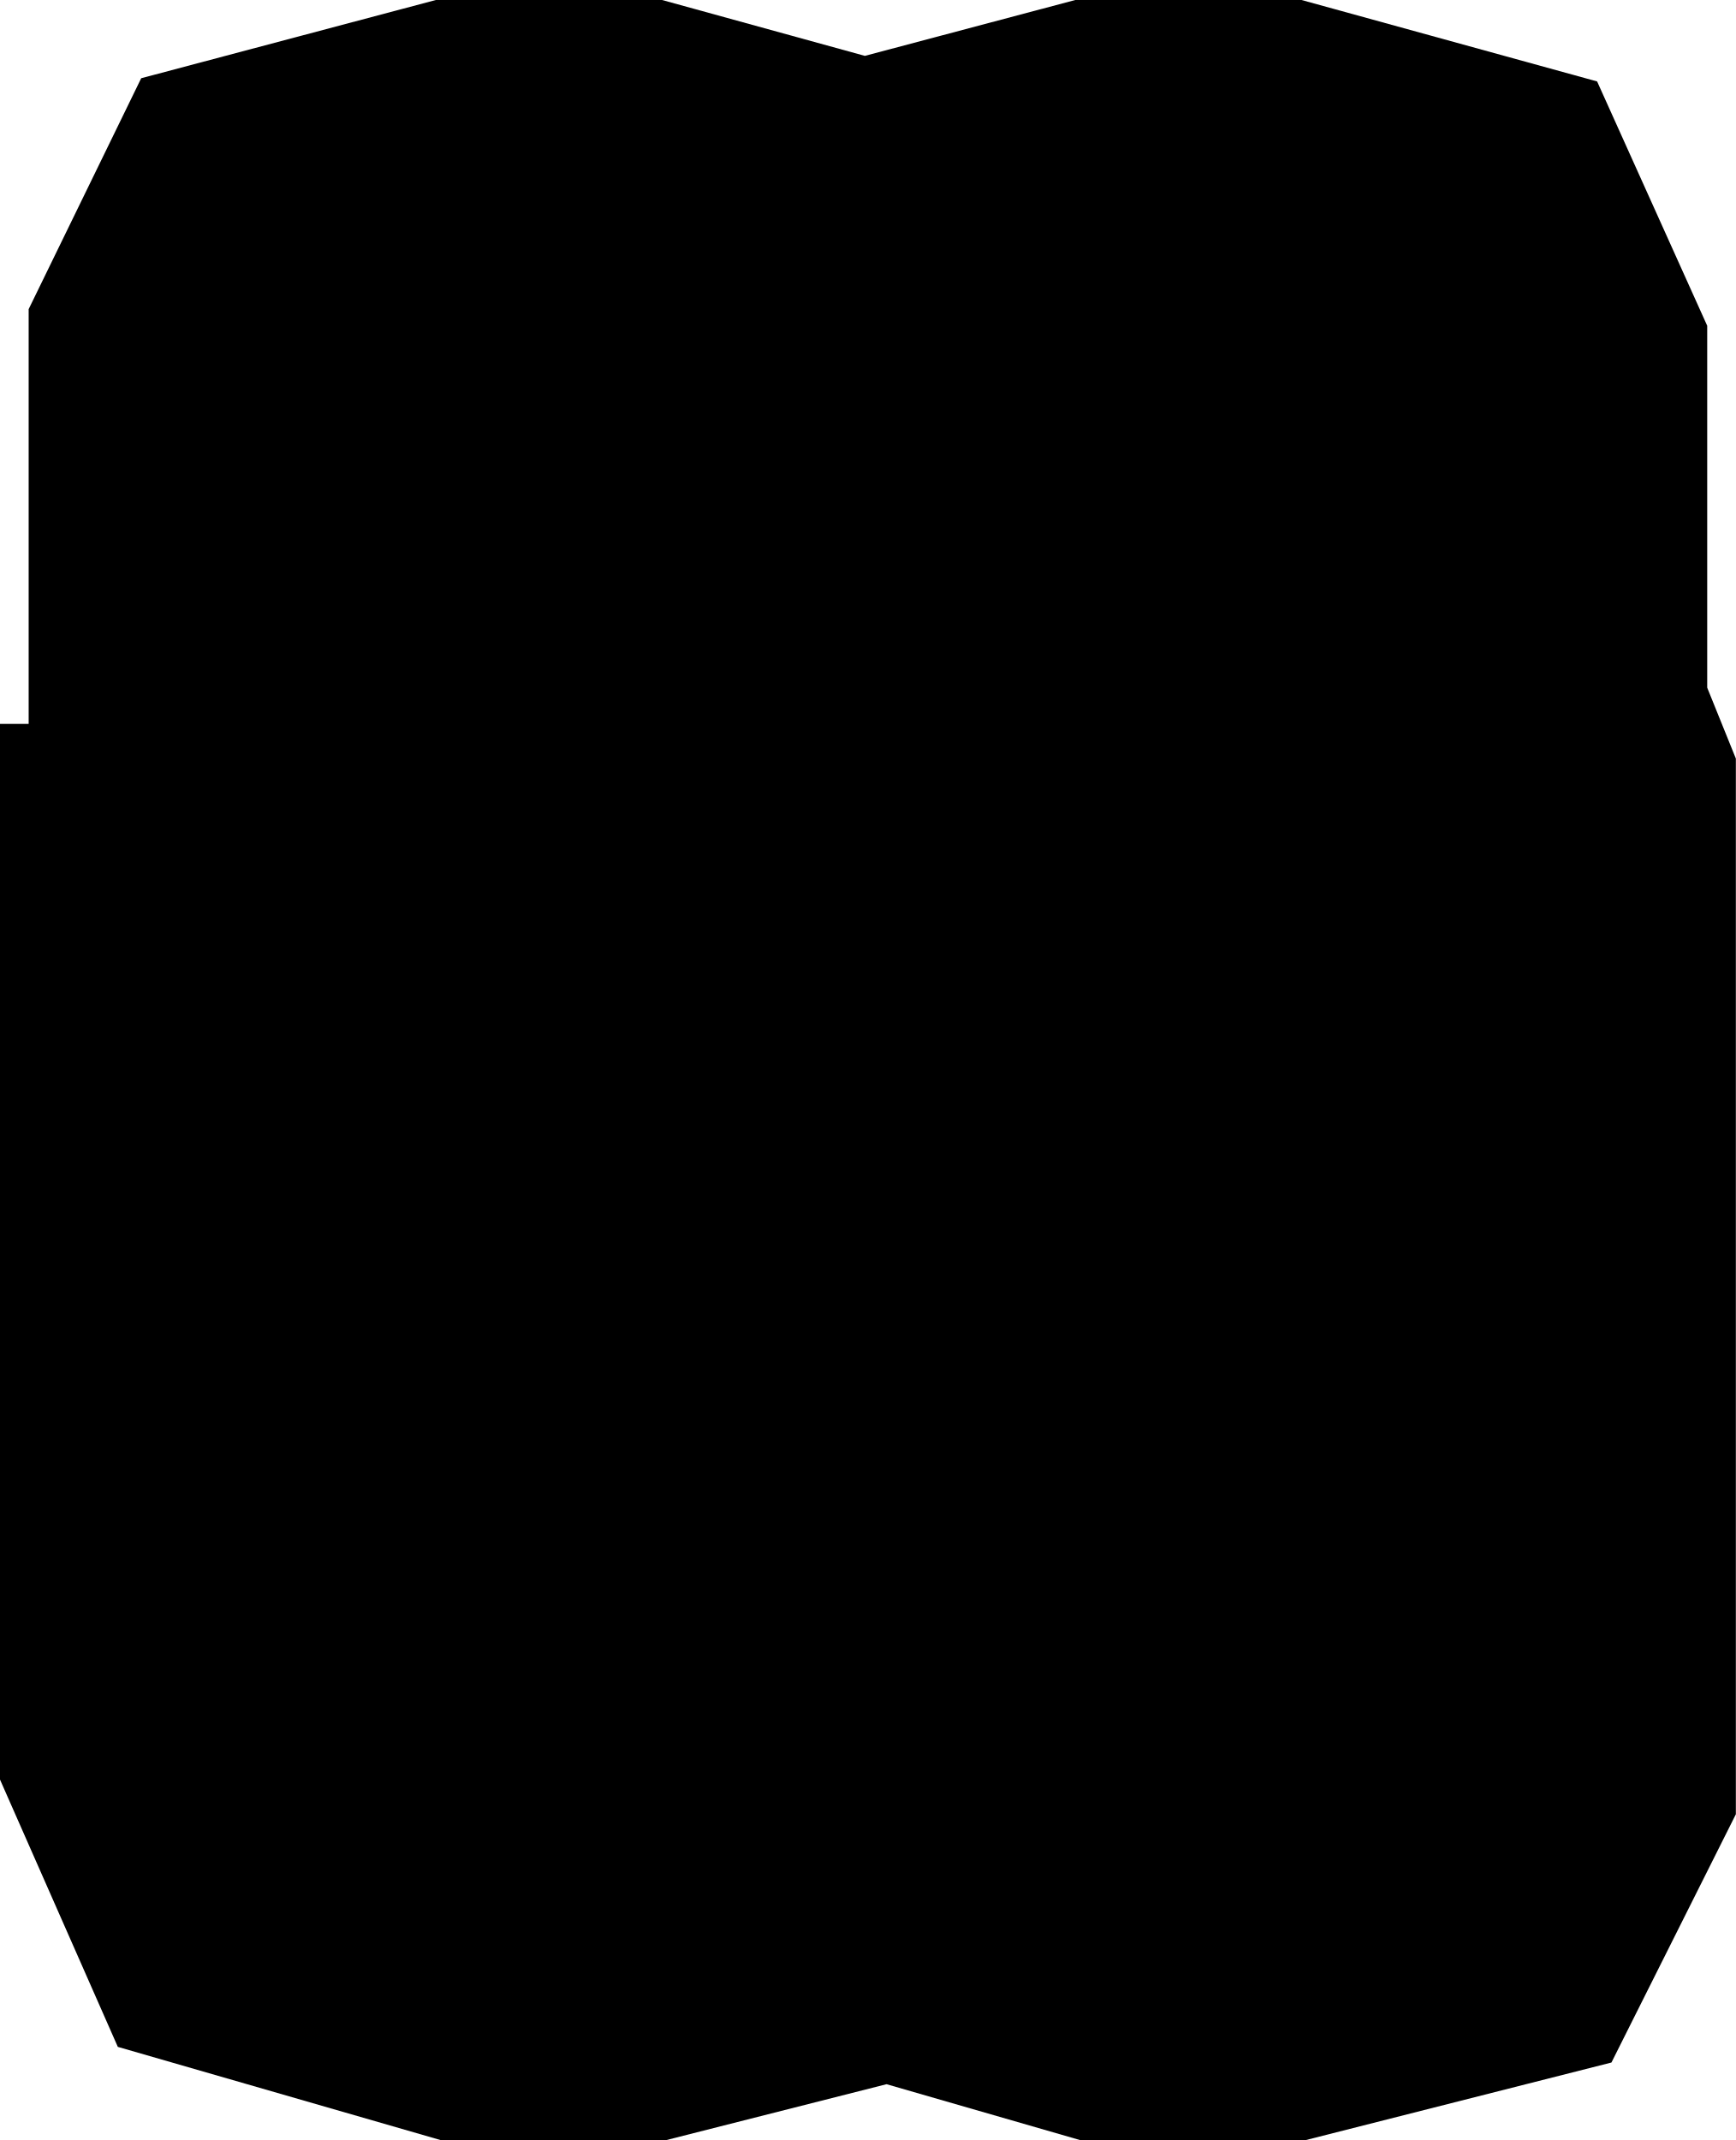
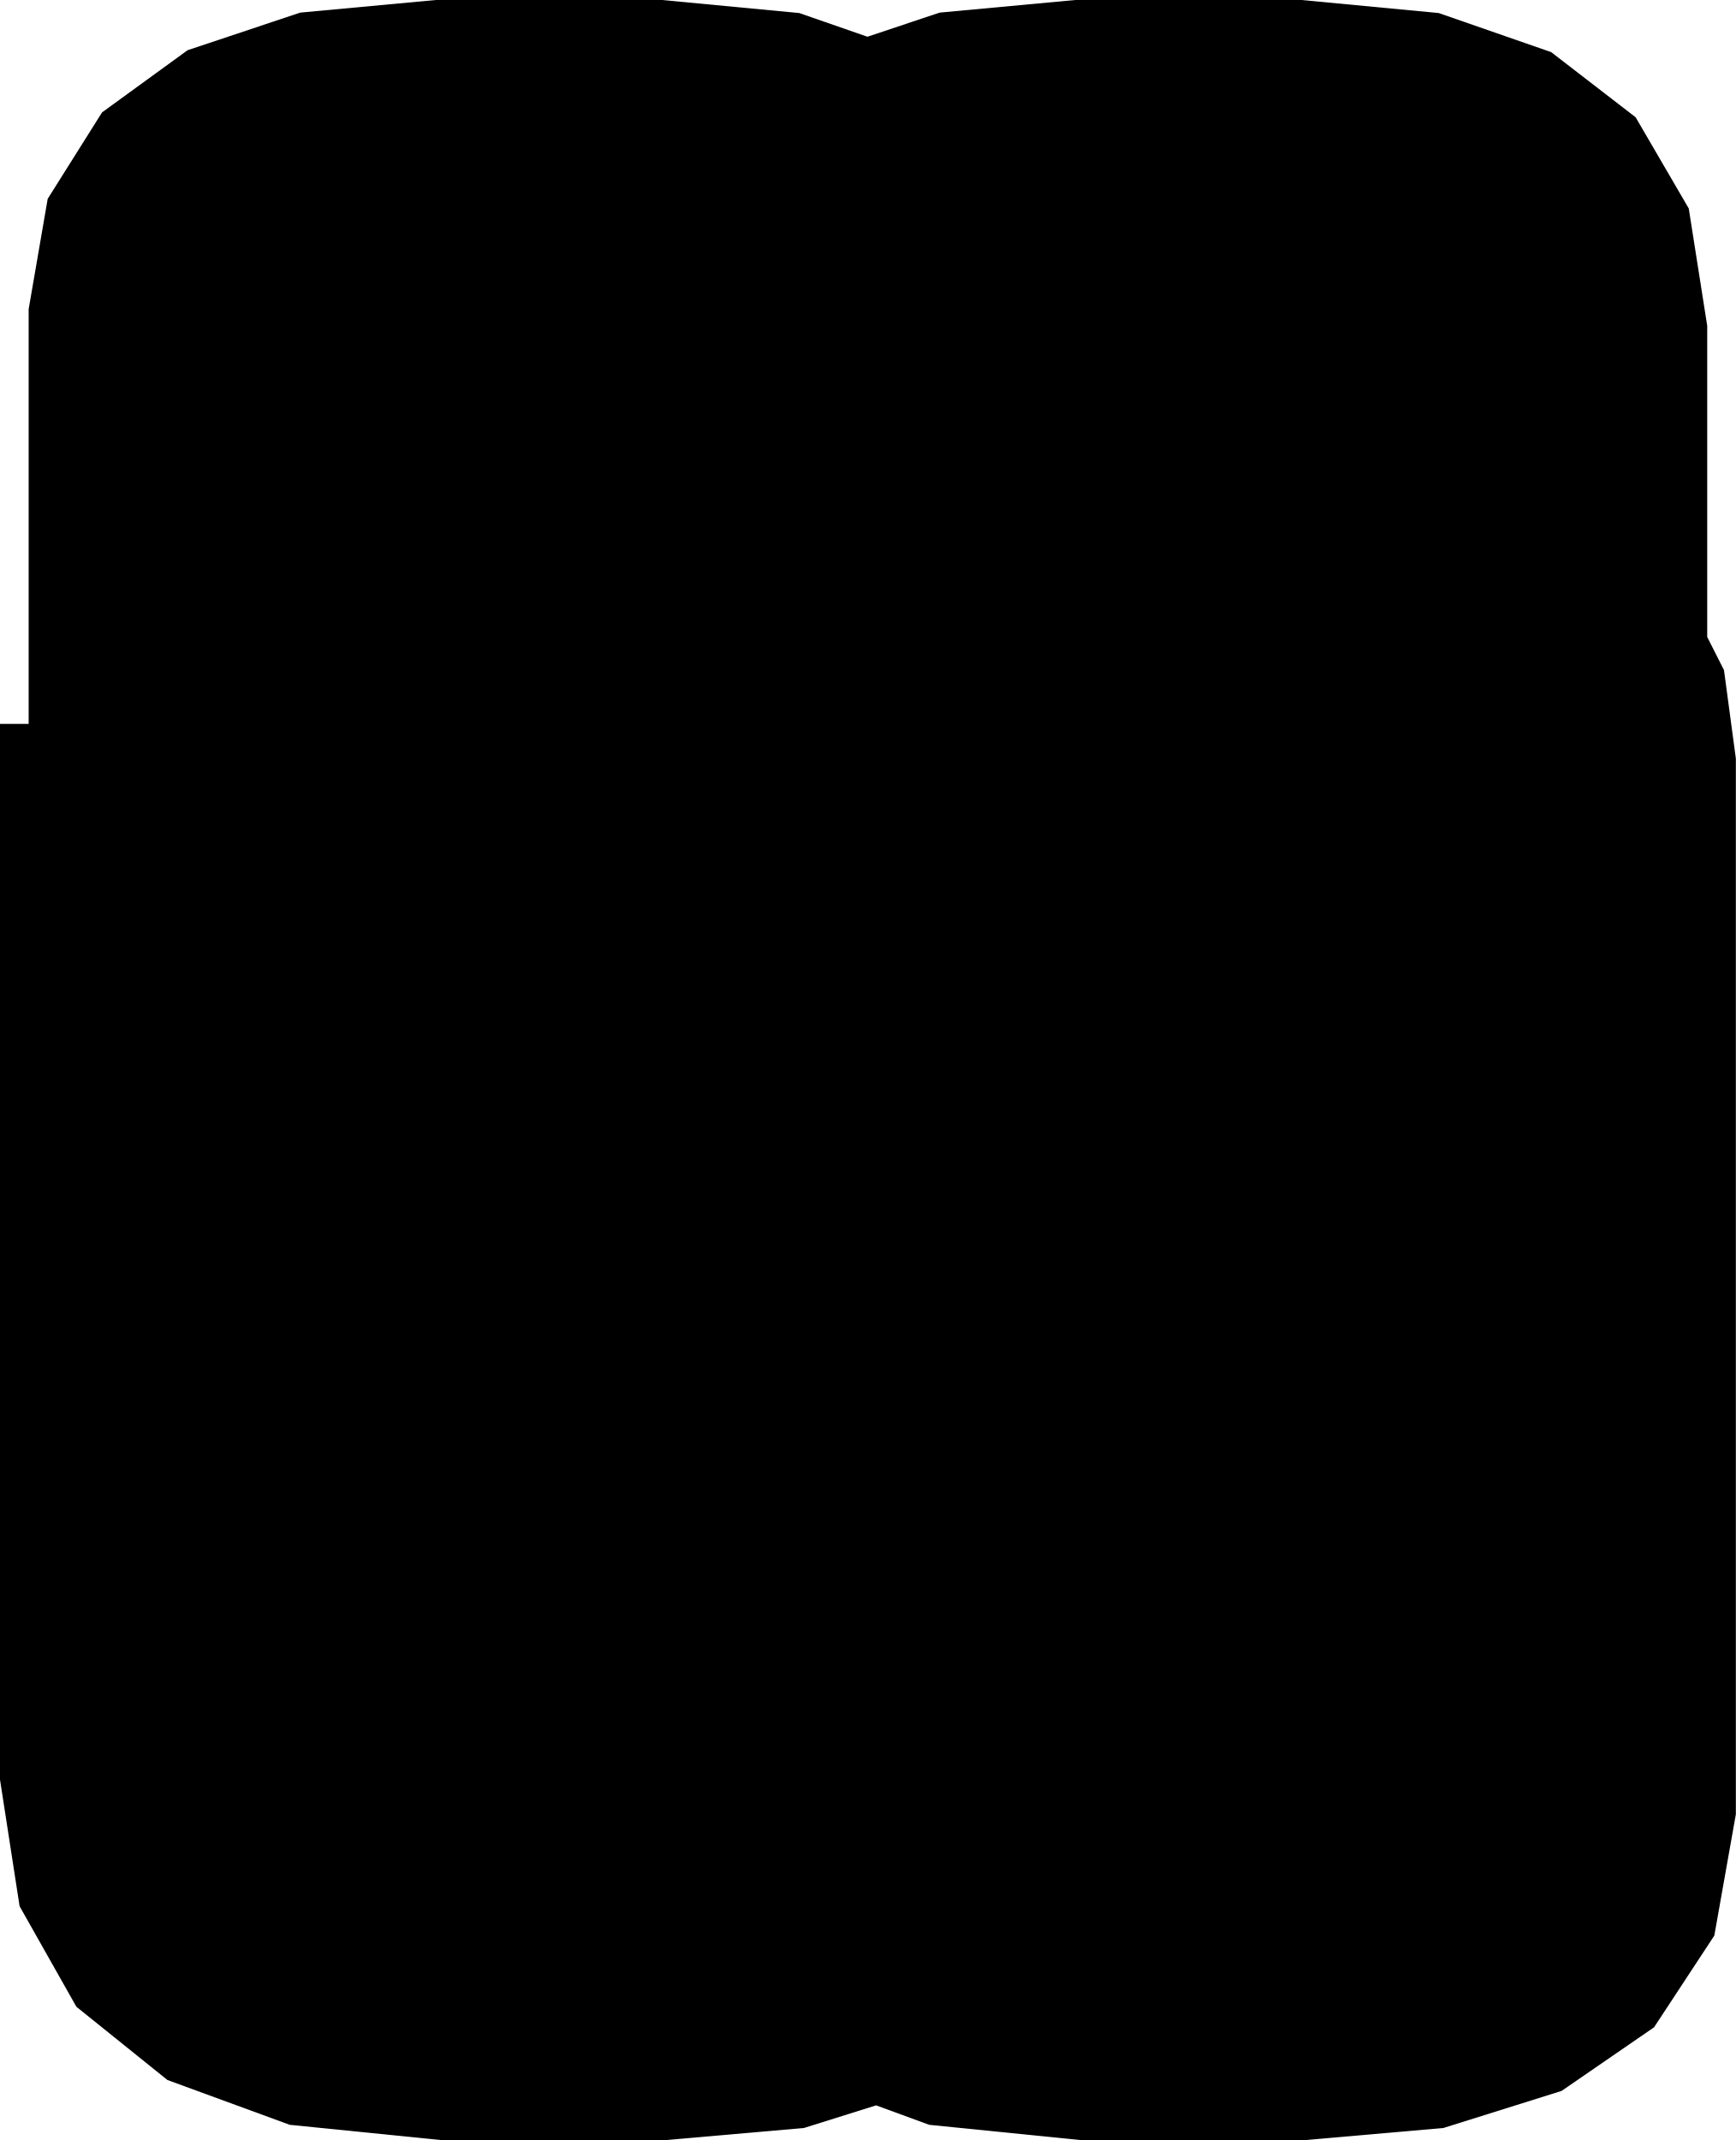
<svg xmlns="http://www.w3.org/2000/svg" viewBox="-155.708 -190.848 313.072 385.968">
-   <polygon points="39.044,195.12 4.186,185.056 -35.484,195.12 -76.284,195.12 -134.458,178.324 -155.708,130.112 -155.708,-60.288 -150.54,-60.288 -150.54,-60.288 -150.54,-135.088 -130.242,-176.738 -77.1,-190.848 -36.3,-190.848 0.276,-180.771 38.228,-190.848 79.028,-190.848 132.34,-176.16 152.196,-132.096 152.196,-66.822 157.364,-54.032 157.364,136.368 134.924,181.146 79.844,195.12" />
+   <polygon points="39.044,195.12 11.879,192.38 2.3,188.872 -10.71,192.953 -35.484,195.12 -76.284,195.12 -103.449,192.38 -125.509,184.301 -141.93,171.09 -152.174,152.958 -155.708,130.112 -155.708,-60.288 -150.54,-60.288 -150.54,-60.288 -150.54,-135.088 -147.106,-154.988 -137.301,-170.579 -121.869,-181.796 -101.554,-188.574 -77.1,-190.848 -36.3,-190.848 -11.561,-188.498 0.737,-184.224 13.774,-188.574 38.228,-190.848 79.028,-190.848 103.767,-188.498 124.054,-181.448 139.288,-169.697 148.869,-153.247 152.196,-132.096 152.196,-75.97 155.223,-69.986 157.364,-54.032 157.364,136.368 153.48,158.25 142.611,174.792 125.932,186.268 104.618,192.953 79.844,195.12" />
</svg>
